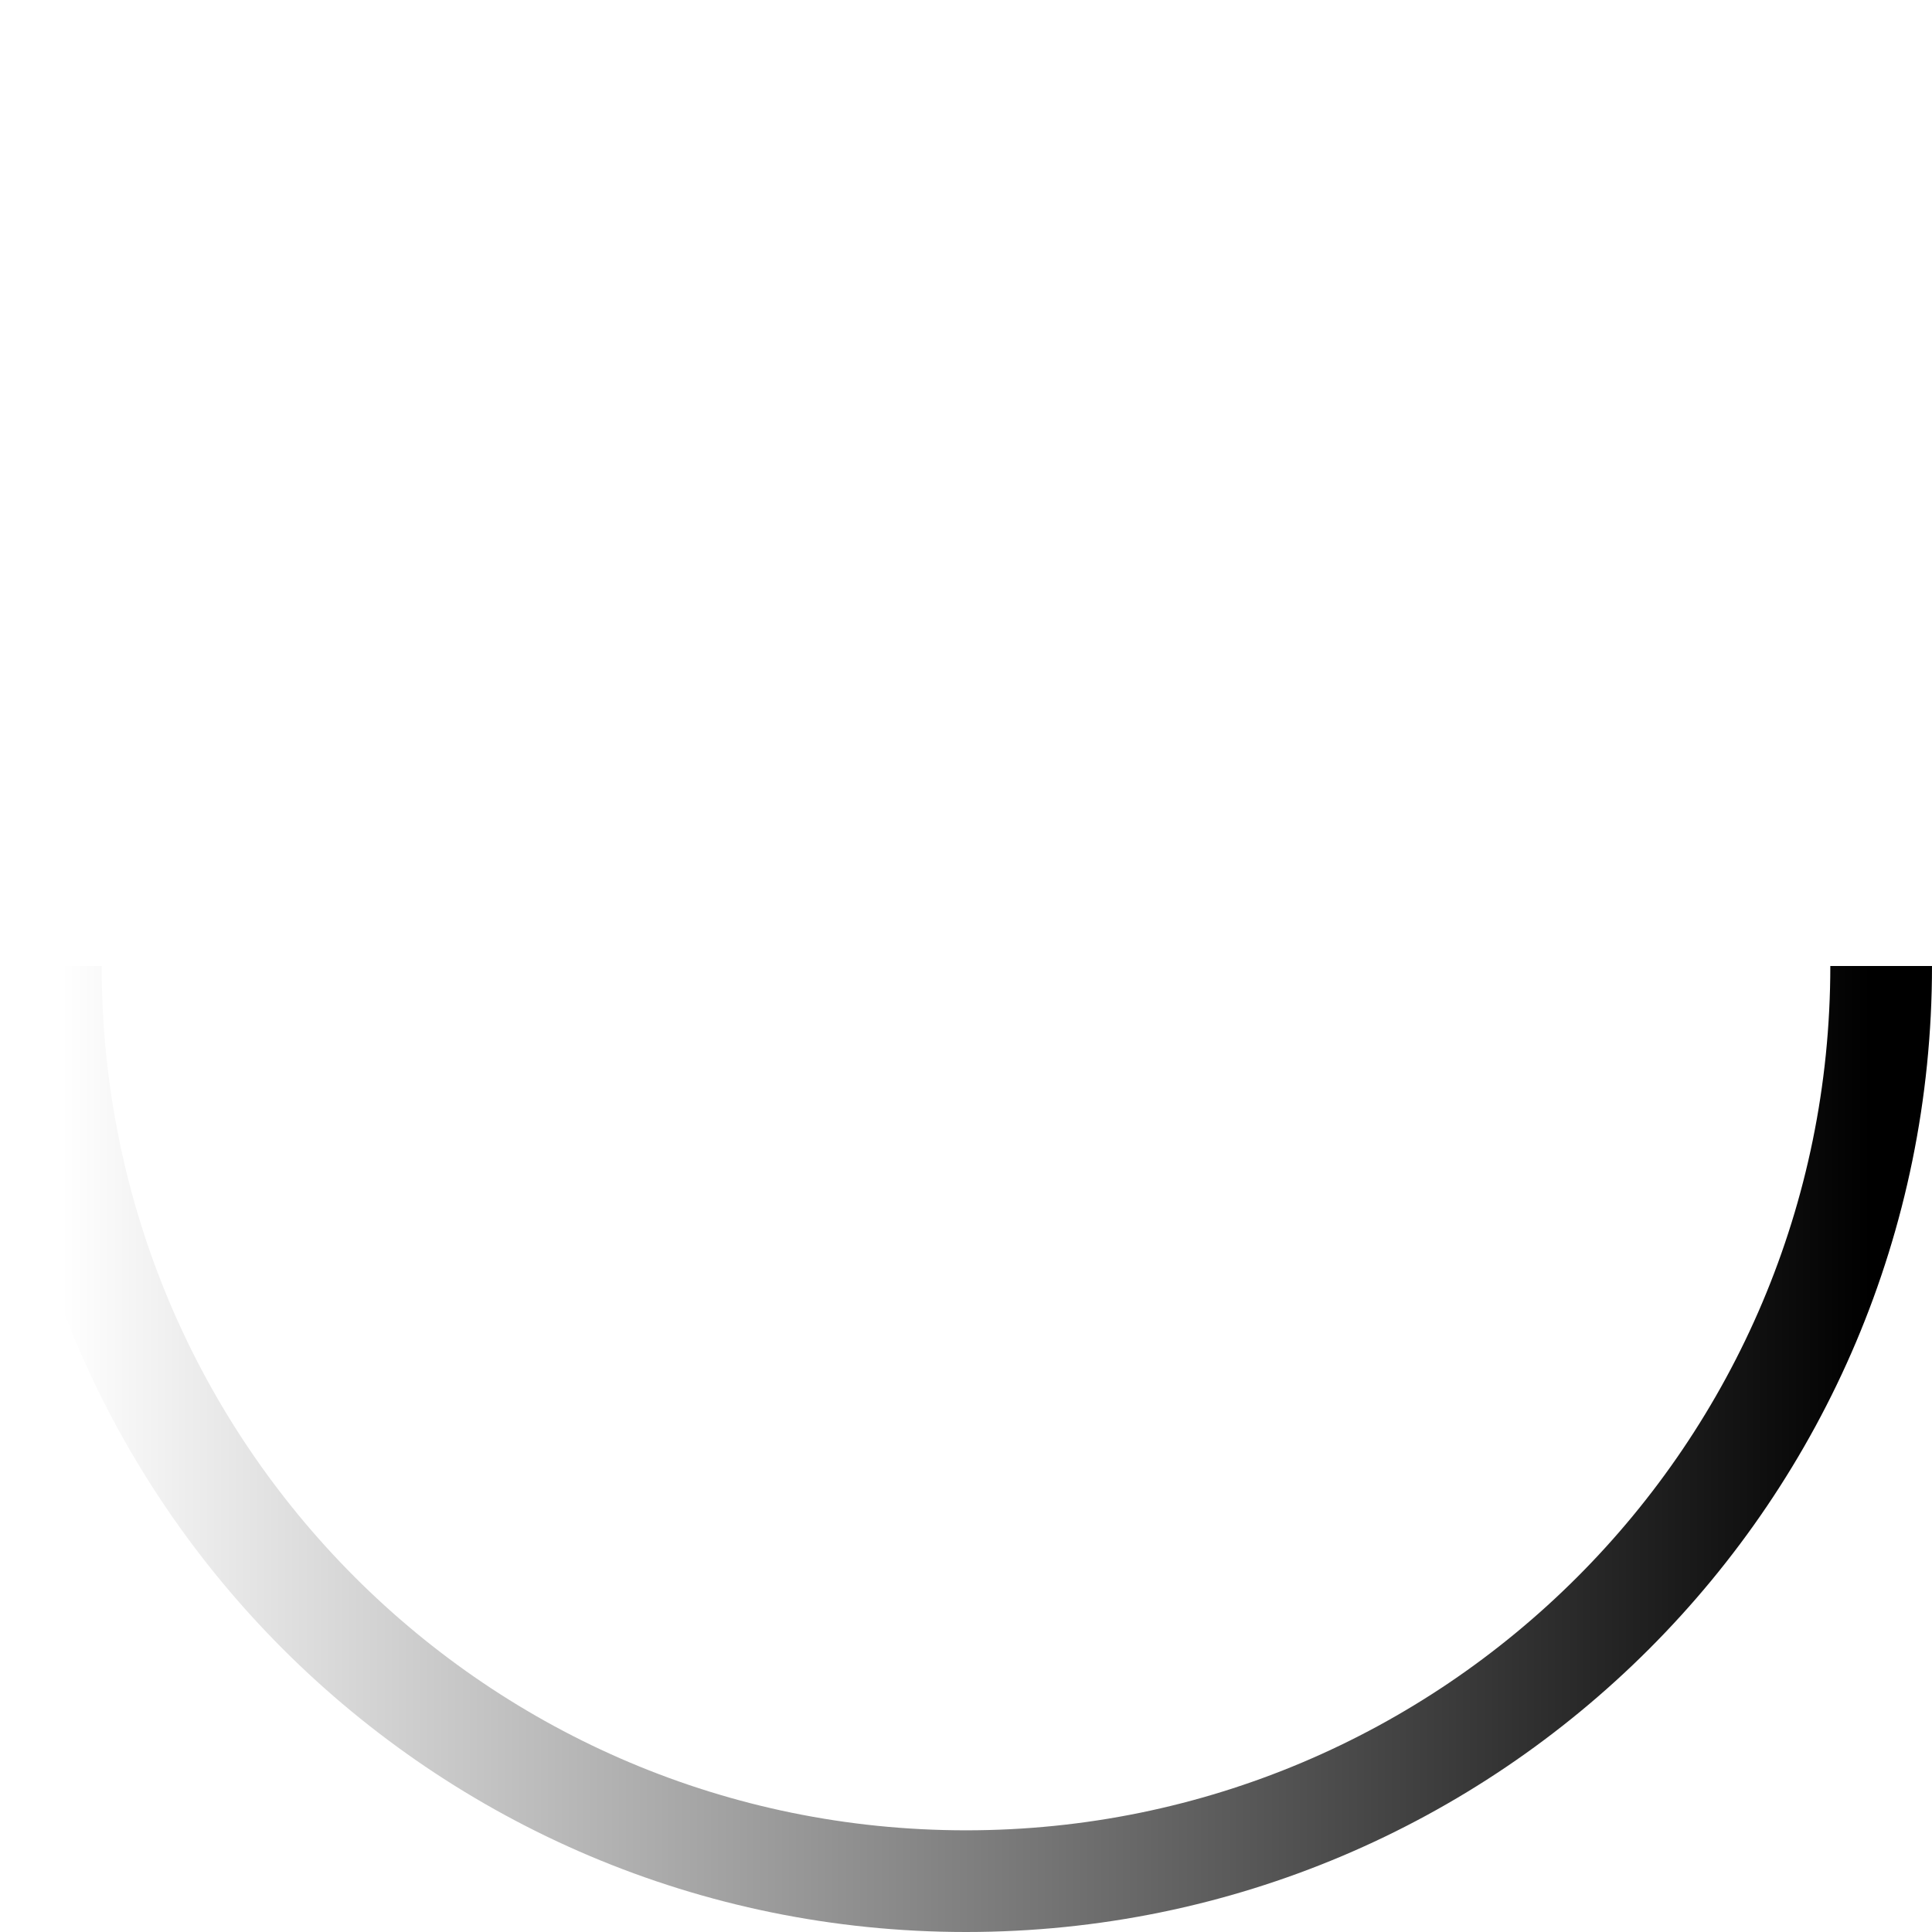
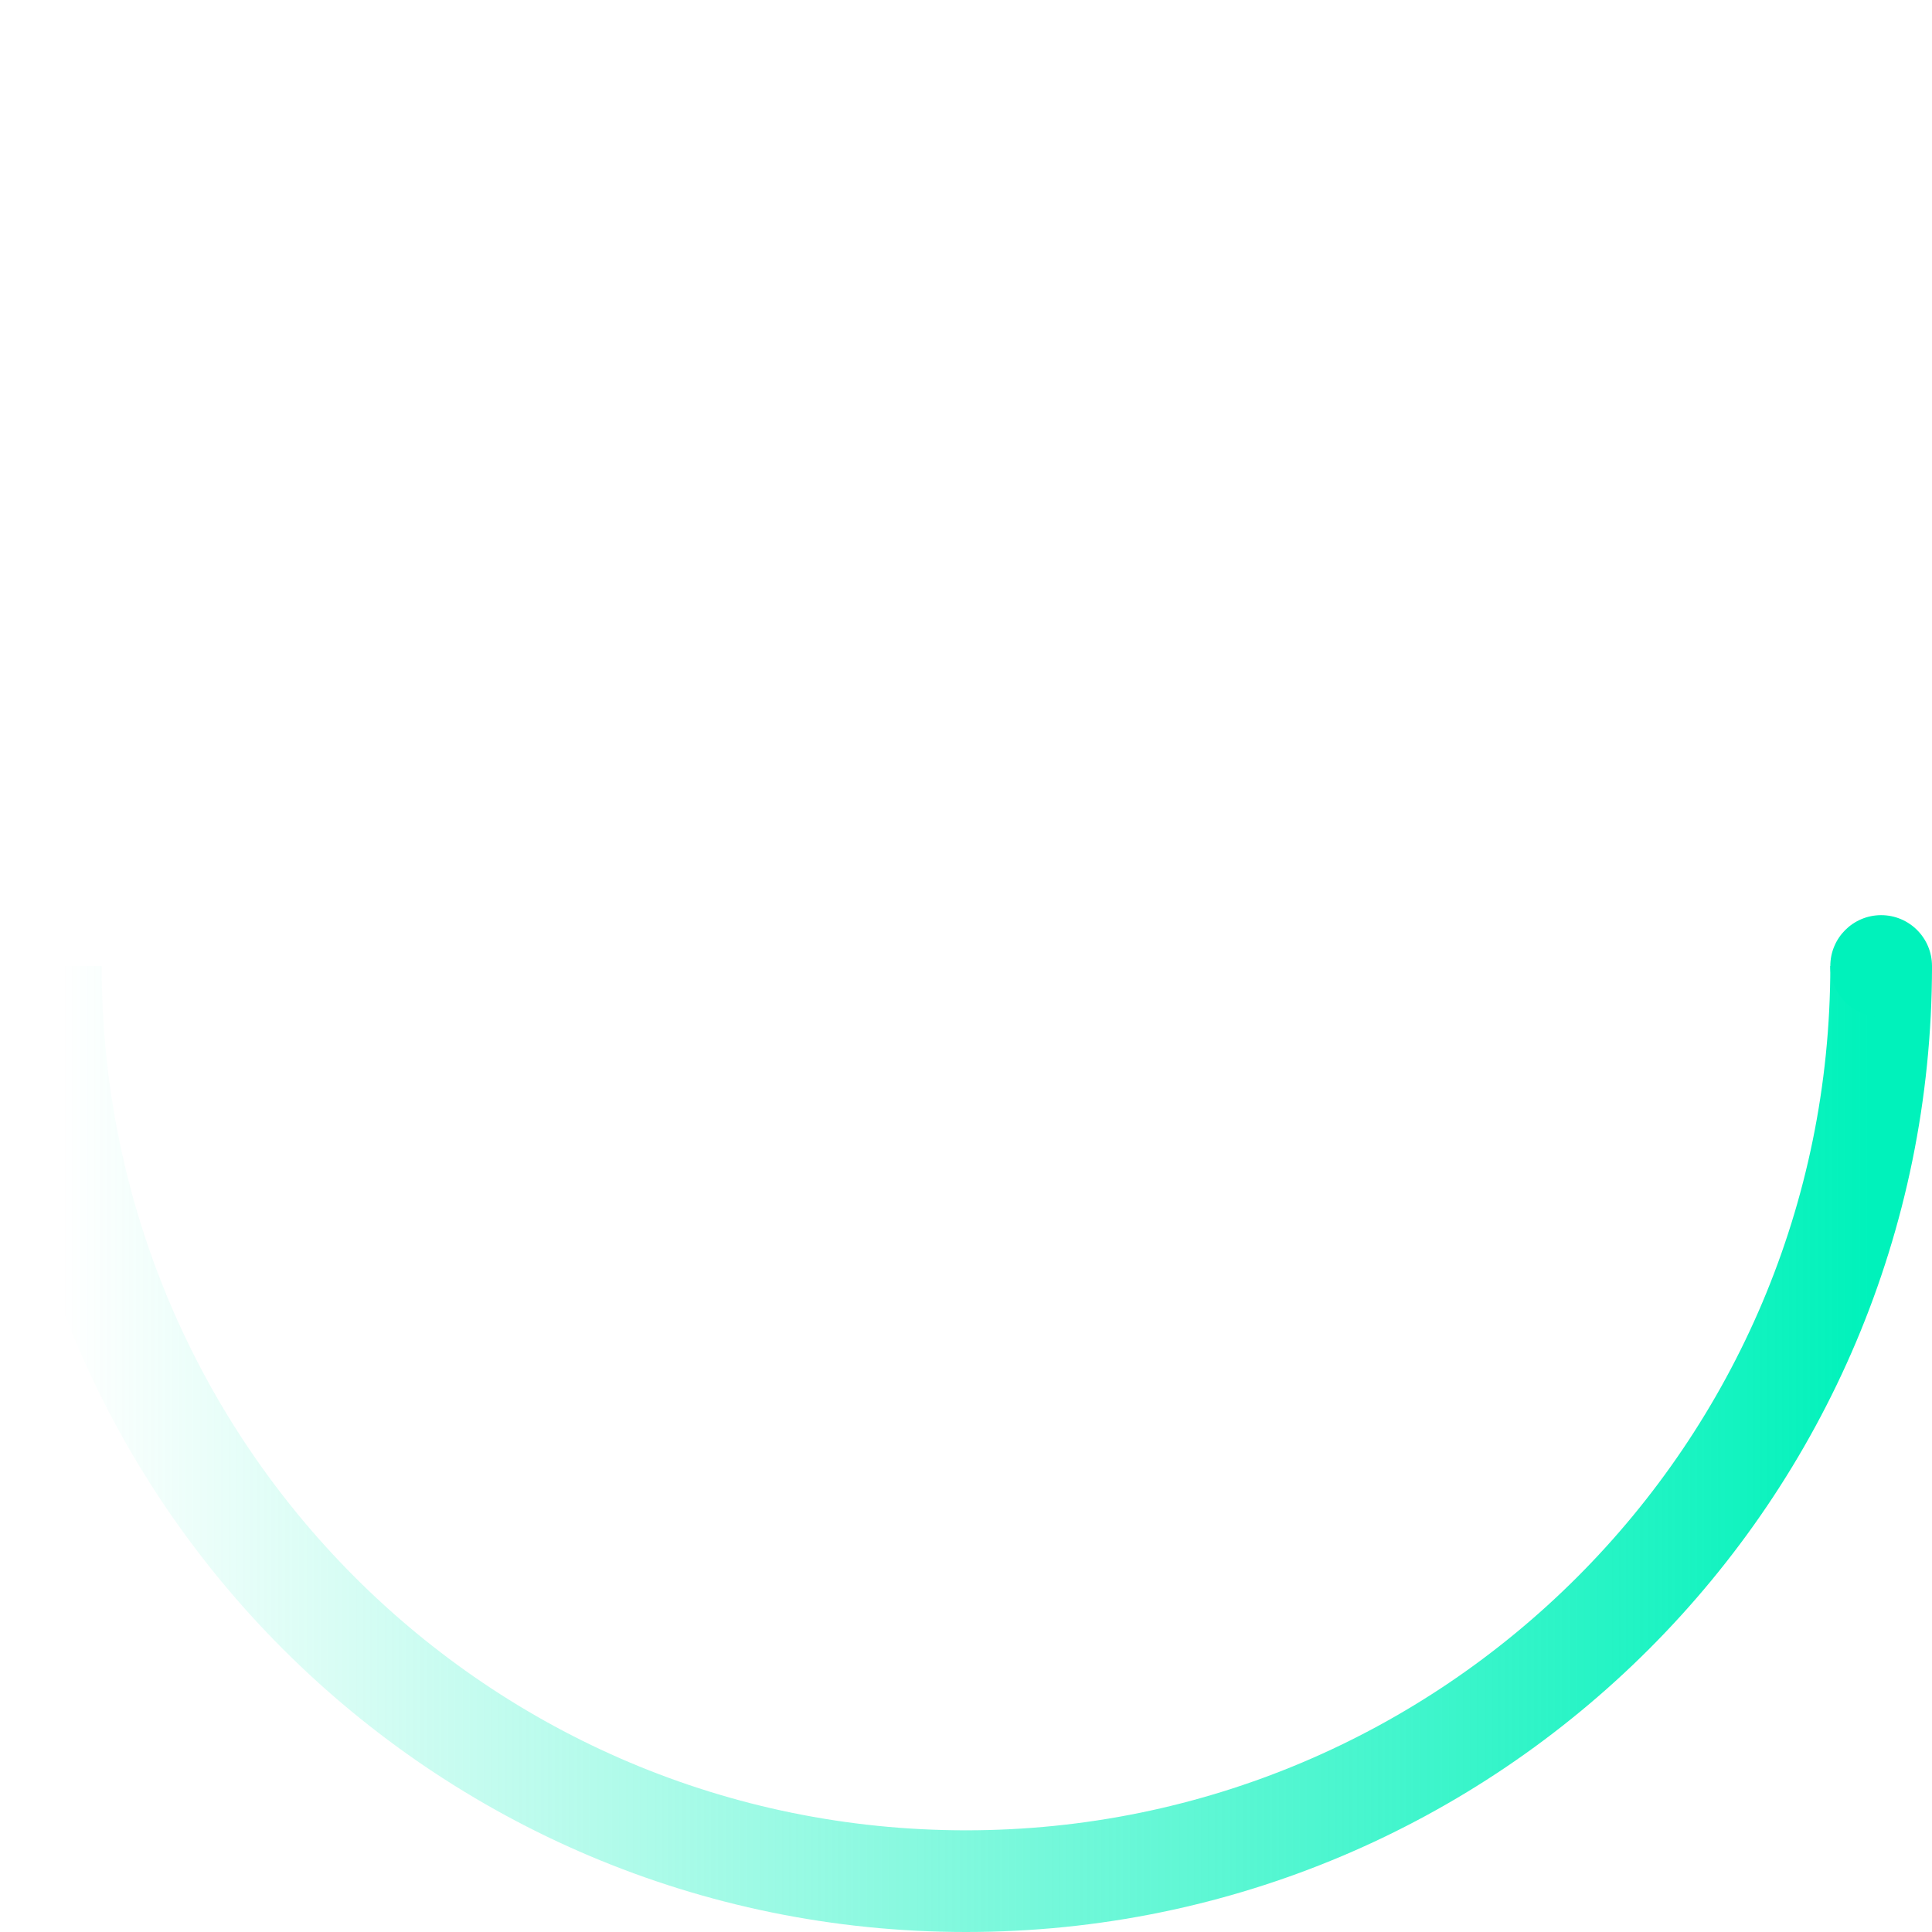
<svg xmlns="http://www.w3.org/2000/svg" width="50" height="50" viewBox="0 0 38 38">
  <defs>
    <linearGradient x1="0%" y1="100%" x2="100%" y2="100%" id="a">
-       <stop stop-color="" stop-opacity="0" offset="0%" />
-       <stop stop-color="" stop-opacity=".631" offset="63.146%" />
-       <stop stop-color="" offset="100%" />
+       <stop stop-color="#00f2bb" stop-opacity="0" offset="0%" />
+       <stop stop-color="#00f2bb" stop-opacity=".631" offset="63.146%" />
+       <stop stop-color="#00f2bb" offset="100%" />
    </linearGradient>
  </defs>
  <g fill="none" fill-rule="evenodd">
    <g transform="translate(1 1)">
      <path d="M0,18 C0,27.941 8.059,36 18,36 C27.941,36 36,27.941 36,18" id="Oval-2" stroke="url(#a)" stroke-width="2">
        <animateTransform attributeName="transform" type="rotate" from="360 18 18" to="0 18 18" dur="1.9s" repeatCount="indefinite" />
      </path>
-       <circle fill="" cx="36" cy="18" r="1">
+       <circle fill="#00f2bb" cx="36" cy="18" r="1">
        <animateTransform attributeName="transform" type="rotate" from="360 18 18" to="0 18 18" dur="1.9s" repeatCount="indefinite" />
      </circle>
    </g>
  </g>
</svg>
